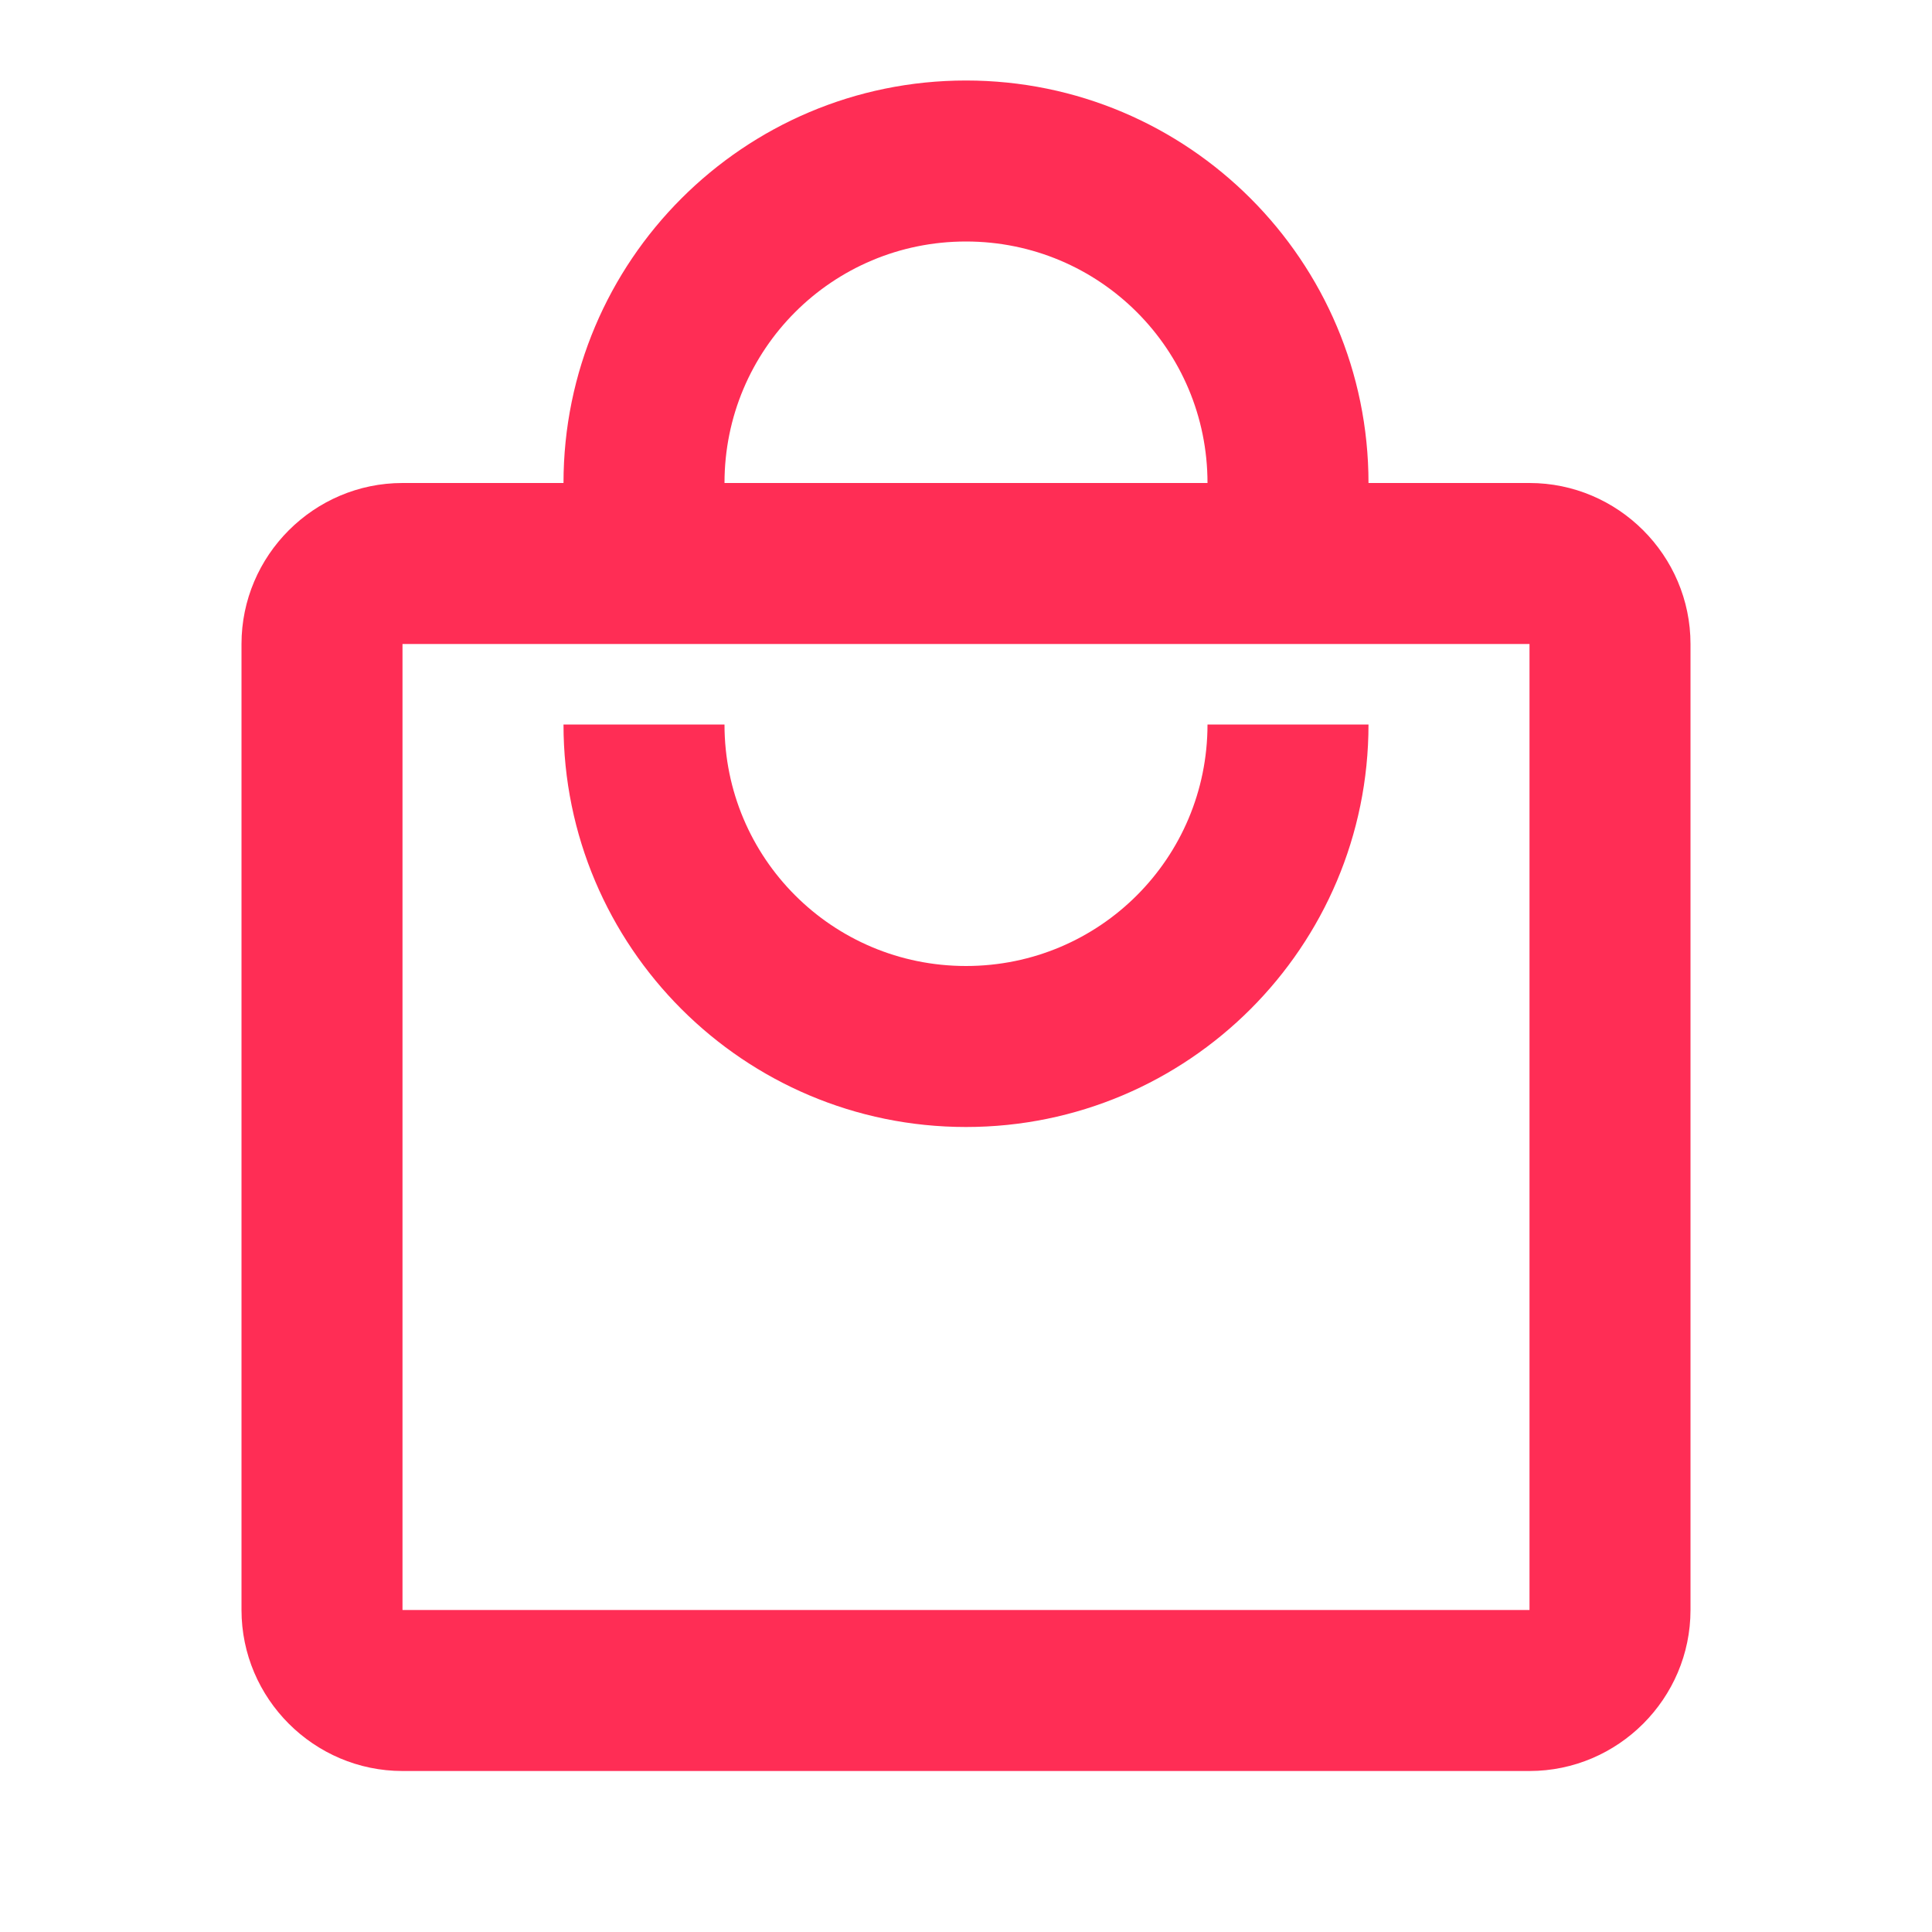
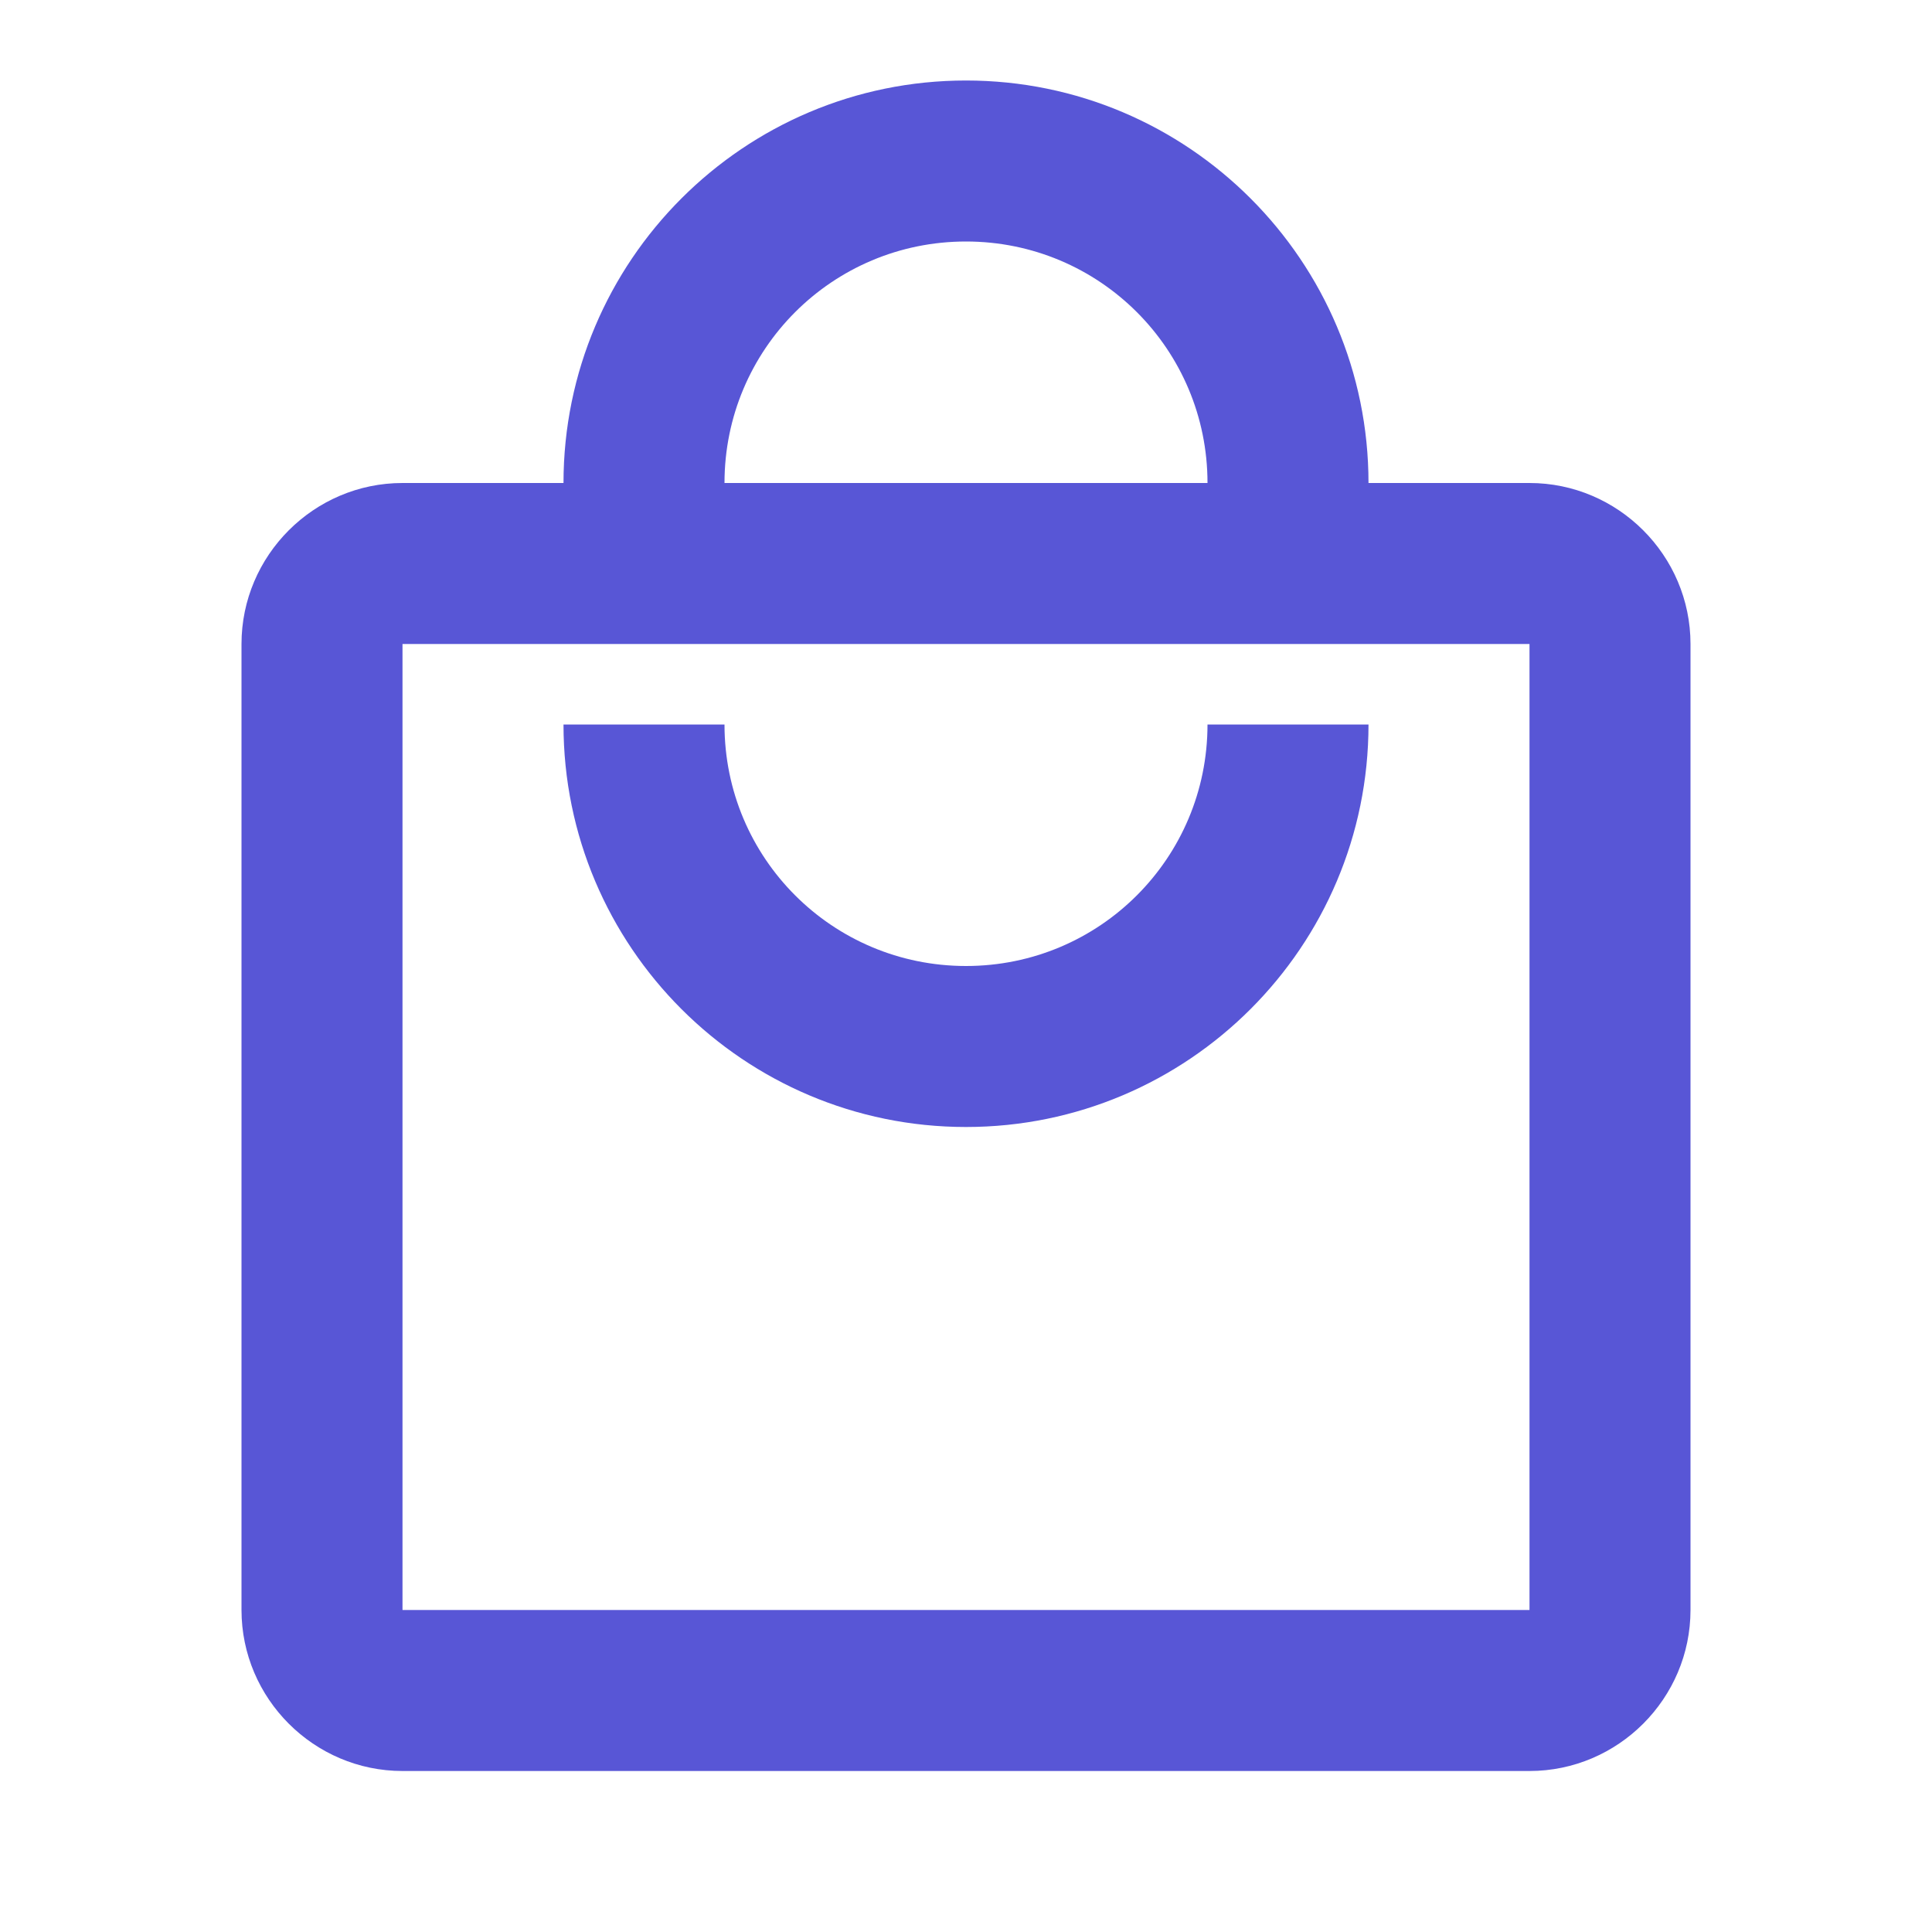
<svg xmlns="http://www.w3.org/2000/svg" width="24" height="24" viewBox="0 0 24 24" fill="none">
-   <path d="M19 6H17C17 3.24 14.76 1 12 1C9.24 1 7 3.24 7 6H5C3.9 6 3 6.9 3 8V20C3 21.1 3.9 22 5 22H19C20.1 22 21 21.1 21 20V8C21 6.9 20.1 6 19 6ZM12 3C13.66 3 15 4.34 15 6H9C9 4.34 10.34 3 12 3ZM19 20H5V8H19V20ZM12 12C10.34 12 9 10.66 9 9H7C7 11.76 9.24 14 12 14C14.76 14 17 11.76 17 9H15C15 10.66 13.66 12 12 12Z" fill="#FF2D55" />
+   <path d="M19 6H17C17 3.24 14.76 1 12 1C9.24 1 7 3.24 7 6H5C3.9 6 3 6.9 3 8V20C3 21.1 3.9 22 5 22H19C20.1 22 21 21.1 21 20V8C21 6.9 20.1 6 19 6ZM12 3C13.66 3 15 4.34 15 6H9C9 4.34 10.34 3 12 3ZM19 20H5V8H19V20ZM12 12C10.34 12 9 10.66 9 9H7C7 11.76 9.24 14 12 14C14.76 14 17 11.76 17 9H15C15 10.66 13.66 12 12 12Z" fill="#5856D6" />
</svg>
